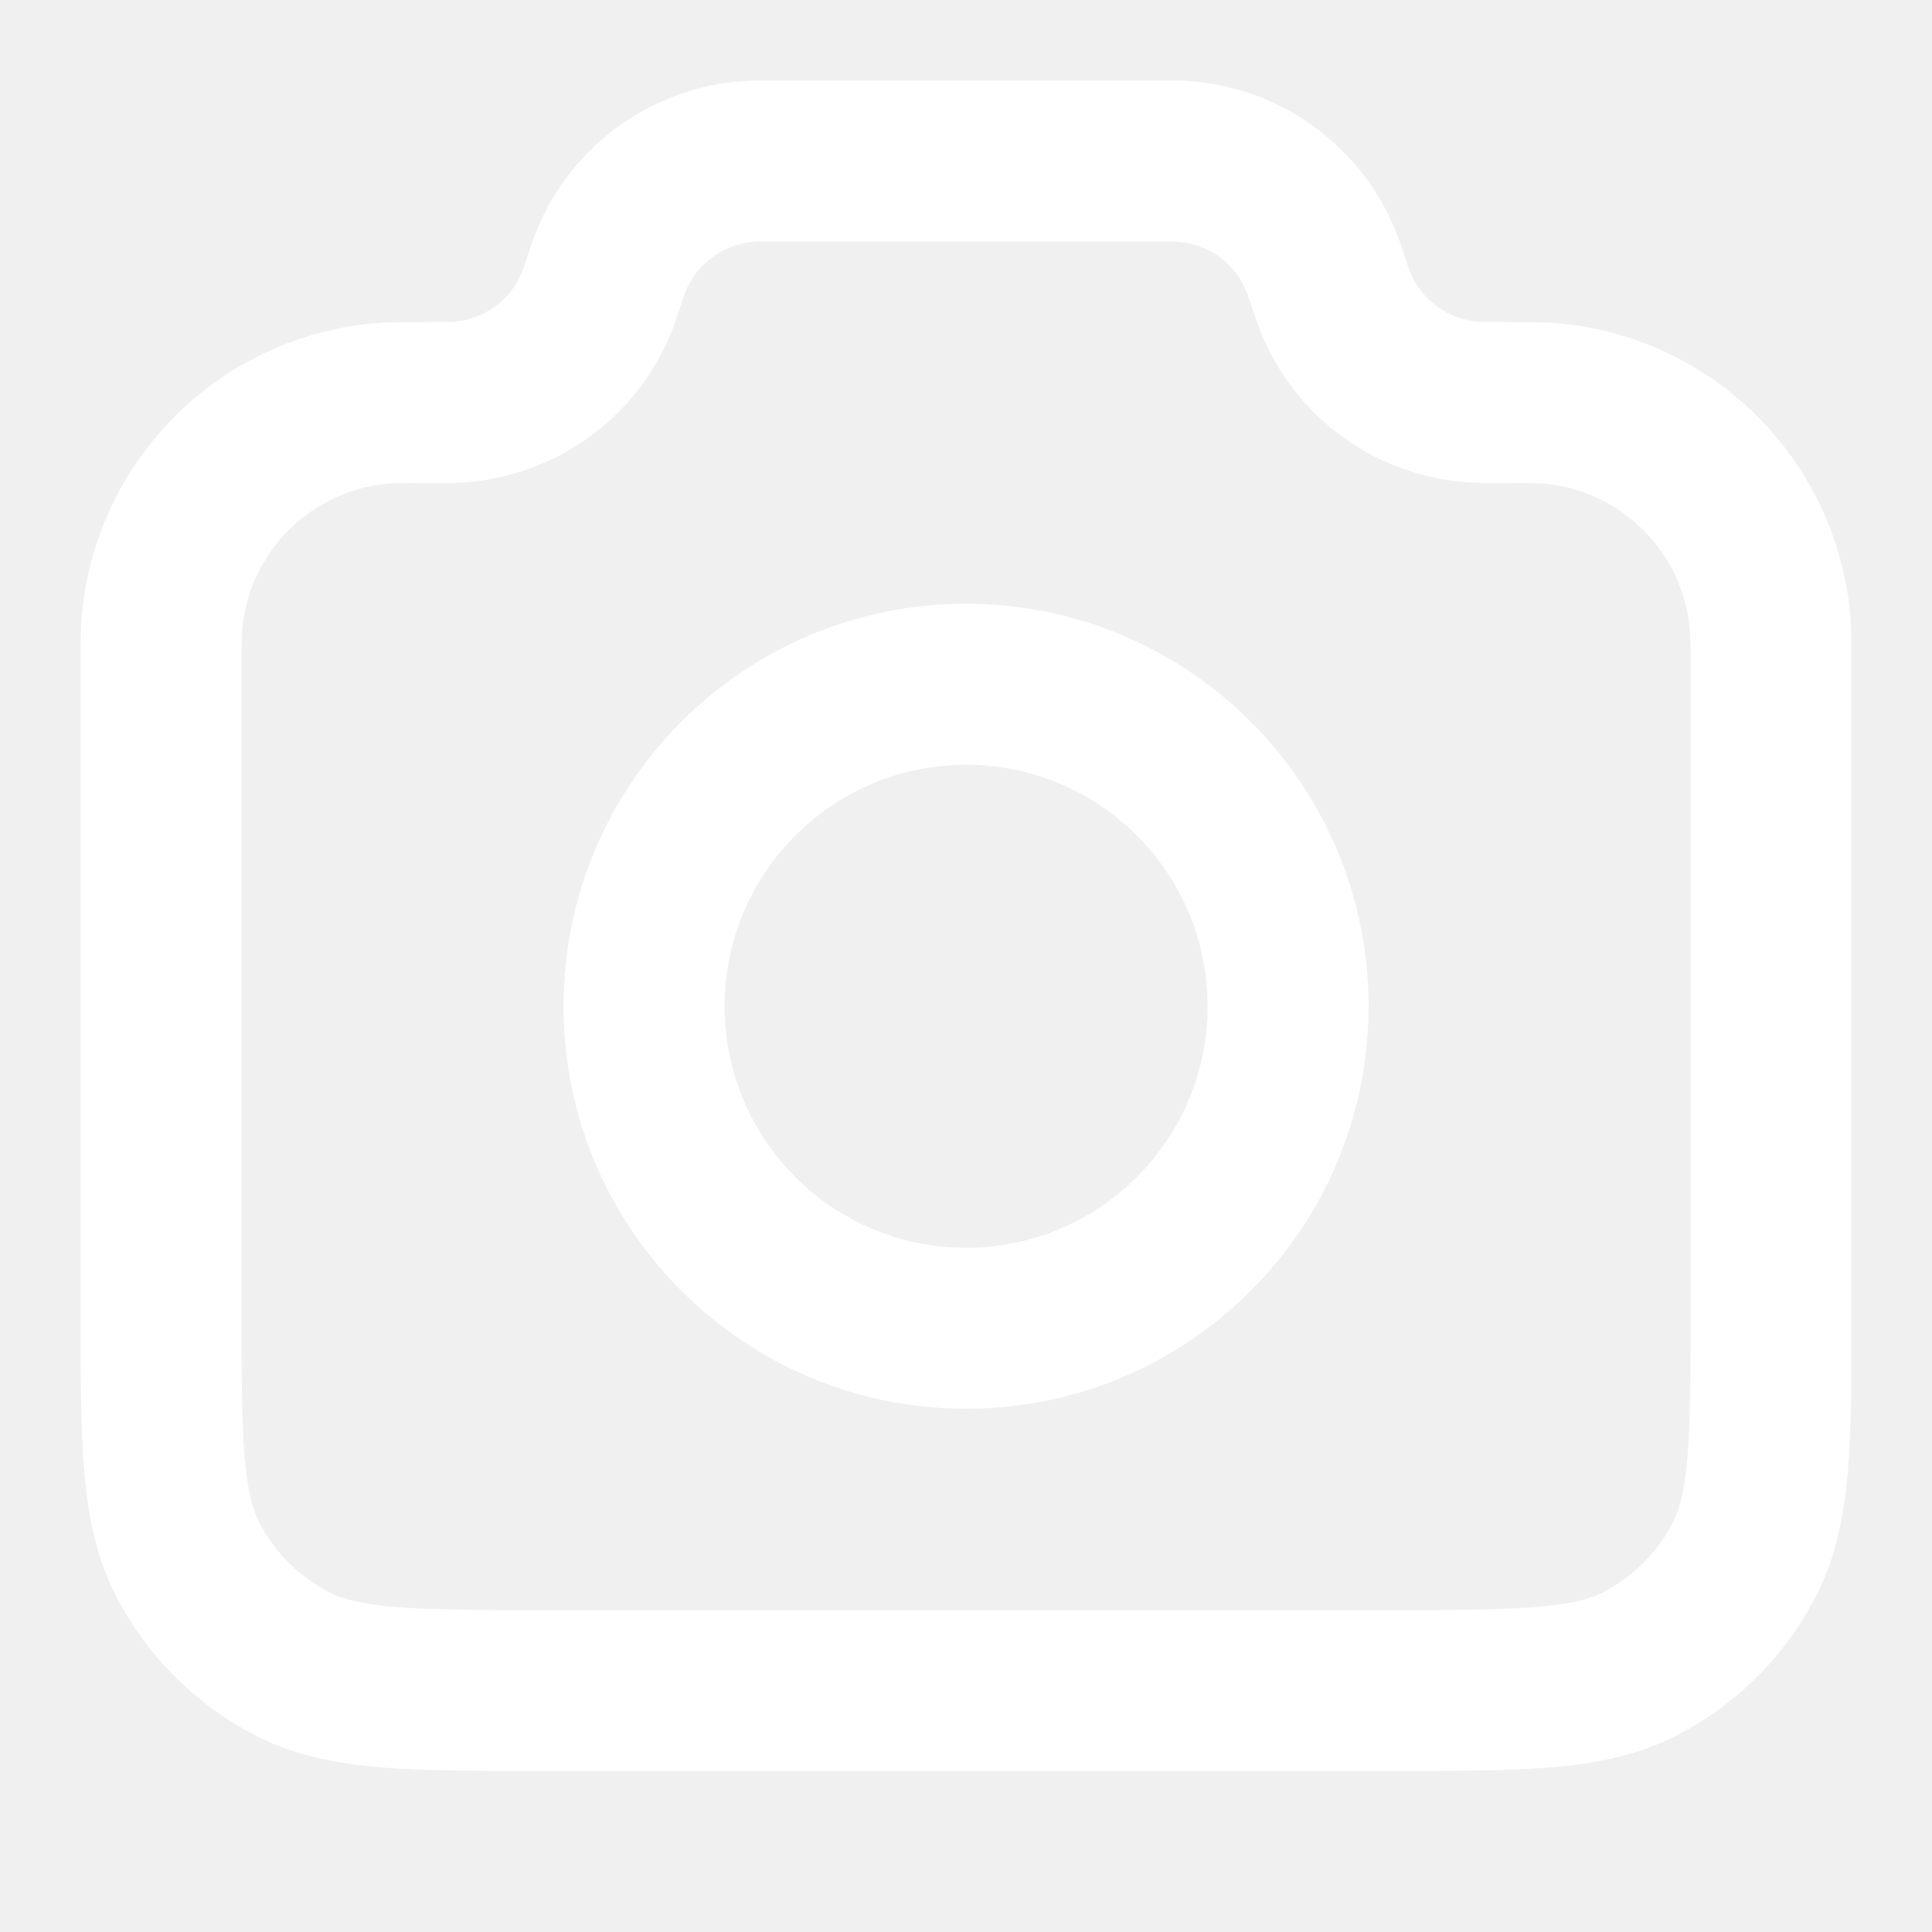
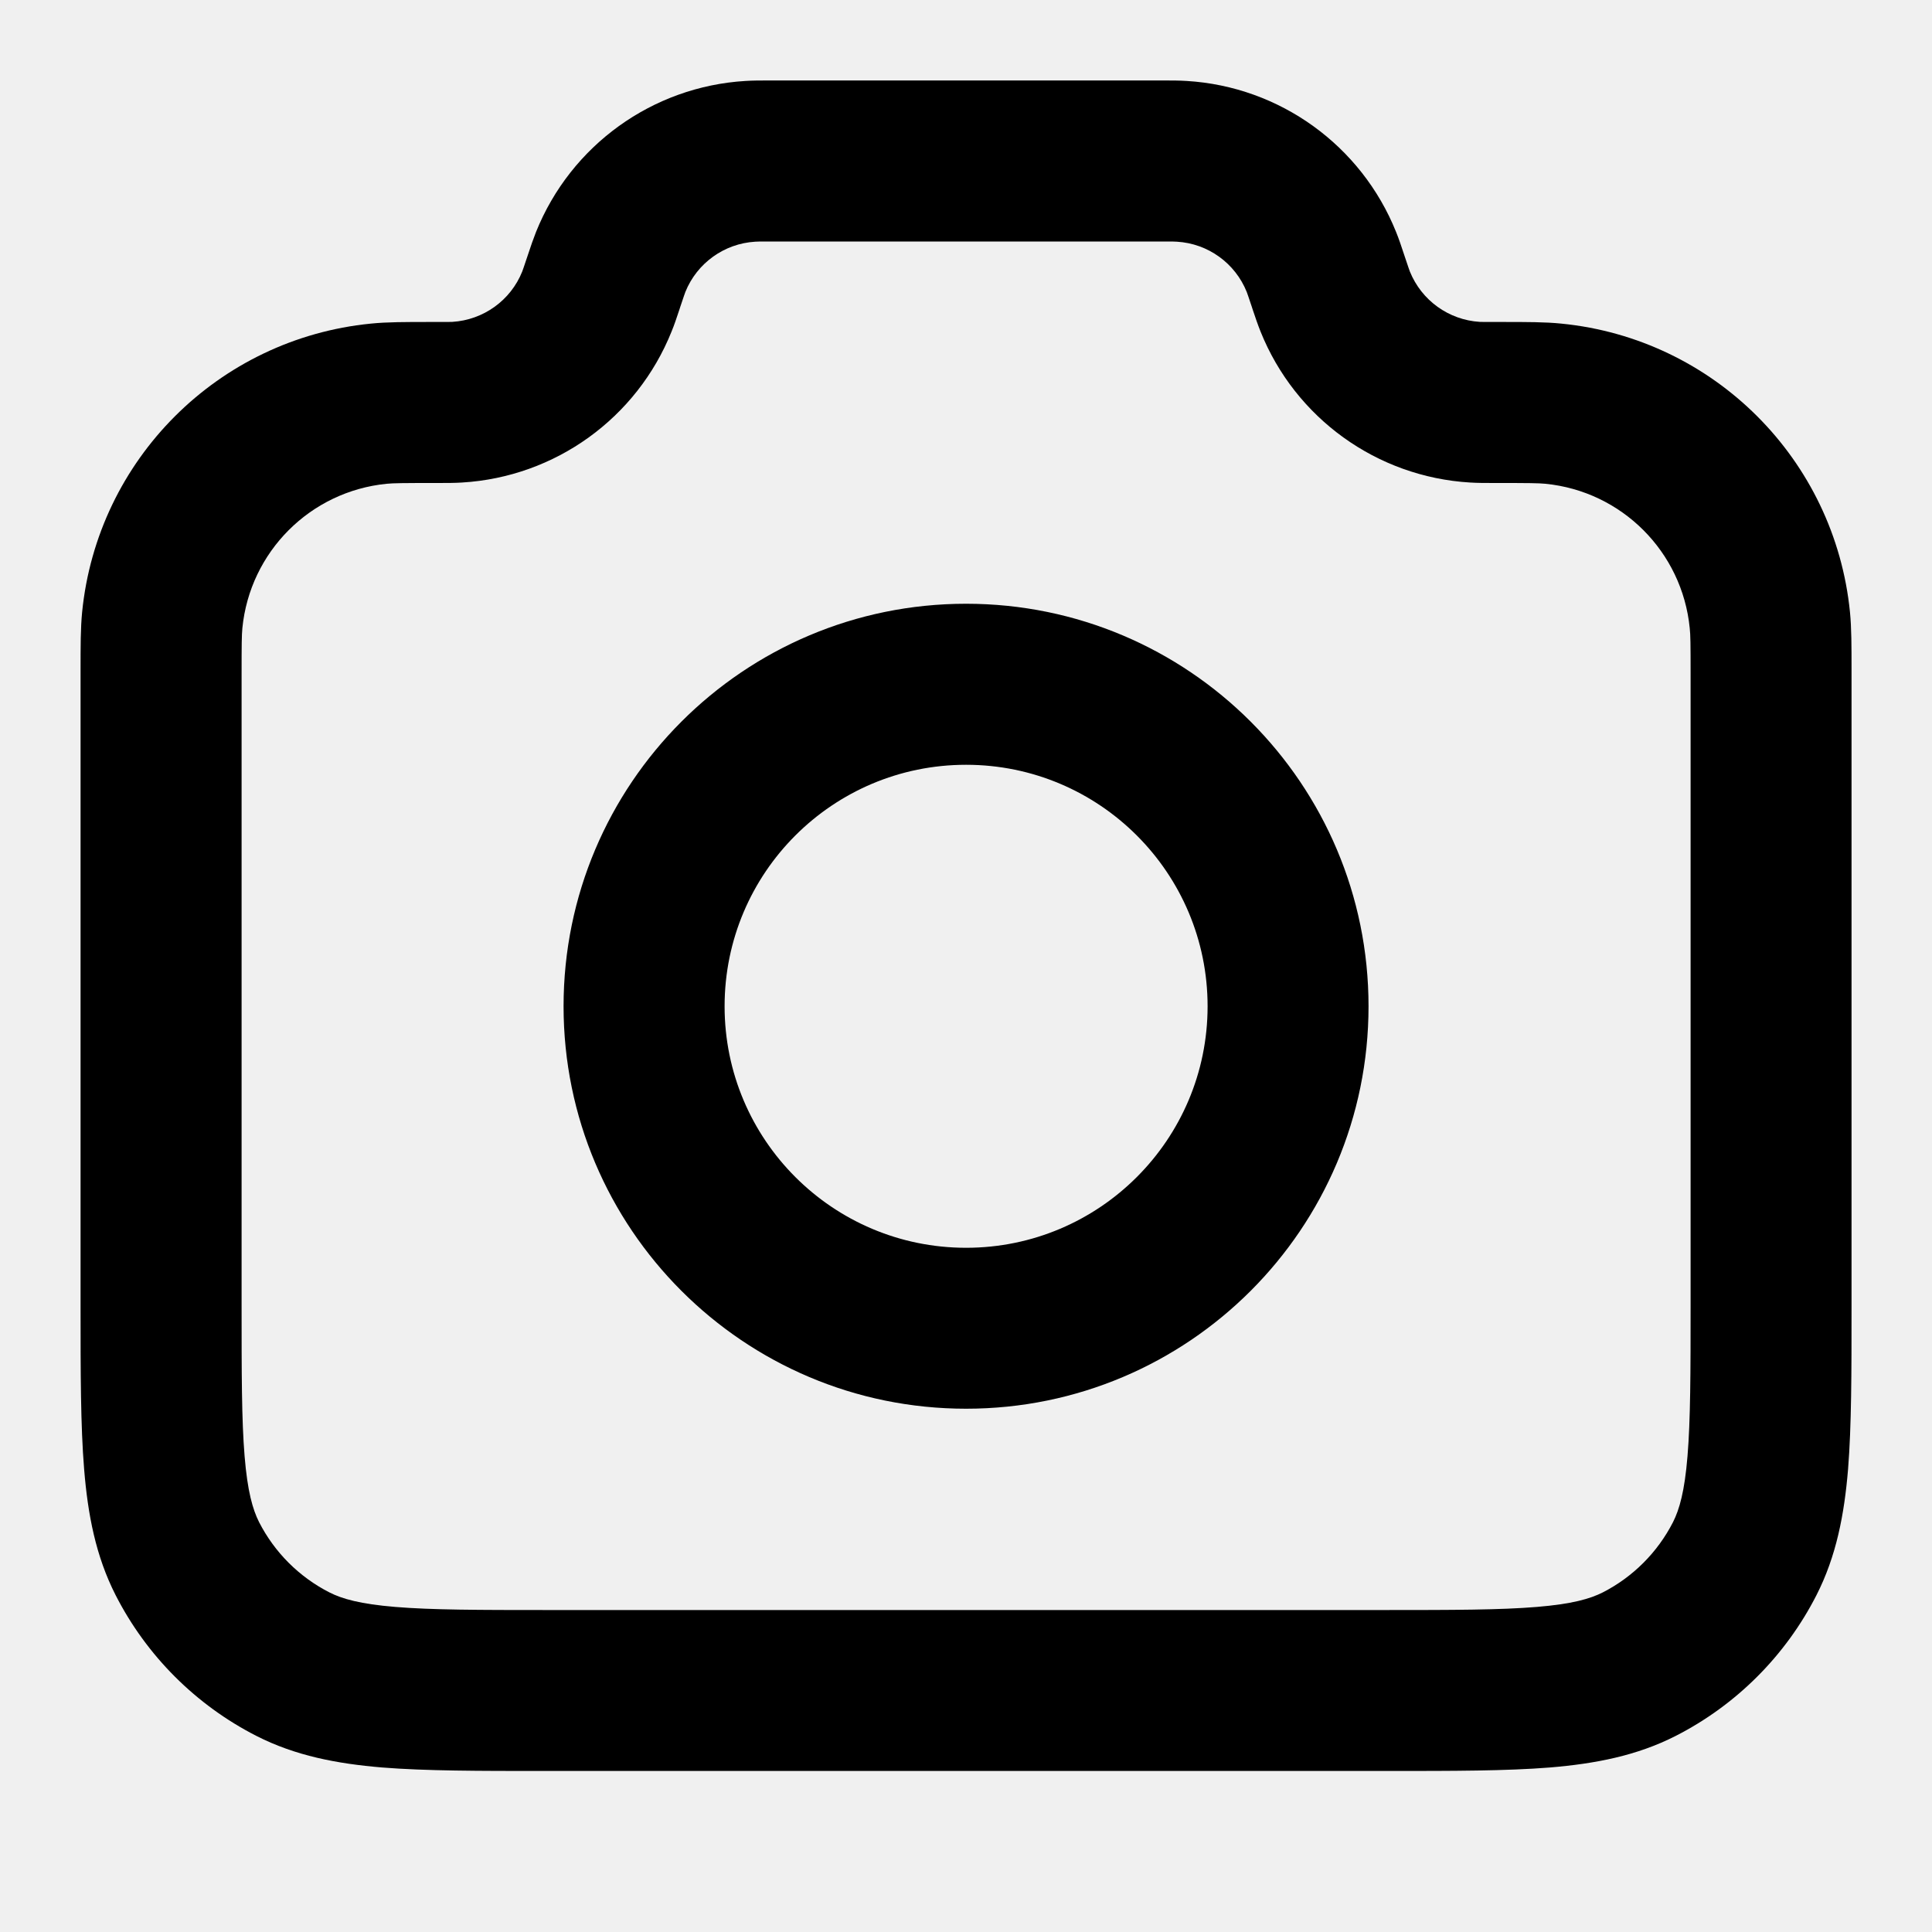
<svg xmlns="http://www.w3.org/2000/svg" width="20" height="20" viewBox="0 0 20 20" fill="none">
  <g id="icon/camera">
-     <path id="Icon (Stroke)" fill-rule="evenodd" clip-rule="evenodd" d="M7.965 0.833C7.972 0.833 7.978 0.833 7.985 0.833L12.036 0.833C12.128 0.833 12.208 0.833 12.284 0.838C13.248 0.896 14.092 1.505 14.452 2.401C14.481 2.472 14.506 2.547 14.535 2.635L14.541 2.653C14.58 2.769 14.588 2.793 14.595 2.811C14.716 3.11 14.997 3.312 15.318 3.332C15.337 3.333 15.365 3.333 15.496 3.333C15.512 3.333 15.527 3.333 15.543 3.333C15.805 3.333 15.998 3.333 16.163 3.35C17.744 3.506 18.994 4.757 19.151 6.338C19.167 6.503 19.167 6.688 19.167 6.938C19.167 6.952 19.167 6.966 19.167 6.981V13.534C19.167 14.205 19.167 14.759 19.131 15.21C19.092 15.678 19.01 16.109 18.804 16.513C18.484 17.14 17.974 17.65 17.347 17.97C16.943 18.176 16.512 18.258 16.044 18.297C15.593 18.333 15.039 18.333 14.368 18.333H5.633C4.962 18.333 4.408 18.333 3.957 18.297C3.489 18.258 3.058 18.176 2.654 17.97C2.027 17.65 1.517 17.14 1.197 16.513C0.991 16.109 0.909 15.678 0.871 15.21C0.834 14.759 0.834 14.205 0.834 13.534L0.834 6.981C0.834 6.966 0.834 6.952 0.834 6.938C0.834 6.688 0.834 6.503 0.85 6.338C1.007 4.757 2.258 3.506 3.839 3.35C4.004 3.333 4.196 3.333 4.459 3.333C4.474 3.333 4.49 3.333 4.505 3.333C4.636 3.333 4.664 3.333 4.683 3.332C5.004 3.312 5.286 3.11 5.406 2.811C5.413 2.793 5.421 2.769 5.46 2.653C5.462 2.647 5.464 2.641 5.466 2.635C5.495 2.547 5.521 2.472 5.549 2.401C5.909 1.505 6.753 0.896 7.717 0.838C7.794 0.833 7.874 0.833 7.965 0.833ZM7.985 2.5C7.863 2.5 7.837 2.5 7.818 2.502C7.497 2.521 7.215 2.724 7.095 3.022C7.088 3.04 7.08 3.064 7.041 3.18C7.039 3.186 7.037 3.193 7.035 3.199C7.006 3.286 6.981 3.362 6.952 3.432C6.592 4.329 5.748 4.937 4.784 4.995C4.708 5 4.624 5 4.527 5C4.52 5 4.513 5 4.505 5C4.176 5 4.074 5.001 4.003 5.008C3.212 5.086 2.587 5.712 2.509 6.502C2.502 6.574 2.501 6.669 2.501 6.981V13.5C2.501 14.214 2.501 14.699 2.532 15.074C2.562 15.44 2.616 15.626 2.682 15.757C2.842 16.07 3.097 16.325 3.411 16.485C3.541 16.551 3.728 16.605 4.093 16.635C4.468 16.666 4.954 16.667 5.667 16.667H14.334C15.048 16.667 15.533 16.666 15.908 16.635C16.273 16.605 16.46 16.551 16.591 16.485C16.904 16.325 17.159 16.07 17.319 15.757C17.385 15.626 17.439 15.44 17.469 15.074C17.5 14.699 17.501 14.214 17.501 13.5V6.981C17.501 6.669 17.5 6.574 17.492 6.502C17.414 5.712 16.789 5.086 15.998 5.008C15.927 5.001 15.825 5 15.496 5L15.475 5C15.377 5 15.294 5 15.217 4.995C14.253 4.937 13.409 4.329 13.049 3.432C13.021 3.362 12.995 3.286 12.966 3.199L12.96 3.18C12.921 3.064 12.913 3.04 12.906 3.022C12.786 2.724 12.505 2.521 12.183 2.502C12.164 2.5 12.139 2.5 12.016 2.5H7.985ZM10.001 7.917C8.62 7.917 7.501 9.036 7.501 10.417C7.501 11.797 8.62 12.917 10.001 12.917C11.381 12.917 12.501 11.797 12.501 10.417C12.501 9.036 11.381 7.917 10.001 7.917ZM5.834 10.417C5.834 8.115 7.699 6.25 10.001 6.25C12.302 6.25 14.167 8.115 14.167 10.417C14.167 12.718 12.302 14.583 10.001 14.583C7.699 14.583 5.834 12.718 5.834 10.417Z" fill="white" />
+     <path id="Icon (Stroke)" fill-rule="evenodd" clip-rule="evenodd" d="M7.965 0.833C7.972 0.833 7.978 0.833 7.985 0.833L12.036 0.833C12.128 0.833 12.208 0.833 12.284 0.838C13.248 0.896 14.092 1.505 14.452 2.401C14.481 2.472 14.506 2.547 14.535 2.635L14.541 2.653C14.58 2.769 14.588 2.793 14.595 2.811C14.716 3.11 14.997 3.312 15.318 3.332C15.337 3.333 15.365 3.333 15.496 3.333C15.512 3.333 15.527 3.333 15.543 3.333C15.805 3.333 15.998 3.333 16.163 3.35C17.744 3.506 18.994 4.757 19.151 6.338C19.167 6.503 19.167 6.688 19.167 6.938C19.167 6.952 19.167 6.966 19.167 6.981V13.534C19.167 14.205 19.167 14.759 19.131 15.21C19.092 15.678 19.01 16.109 18.804 16.513C18.484 17.14 17.974 17.65 17.347 17.97C16.943 18.176 16.512 18.258 16.044 18.297C15.593 18.333 15.039 18.333 14.368 18.333H5.633C4.962 18.333 4.408 18.333 3.957 18.297C3.489 18.258 3.058 18.176 2.654 17.97C2.027 17.65 1.517 17.14 1.197 16.513C0.991 16.109 0.909 15.678 0.871 15.21C0.834 14.759 0.834 14.205 0.834 13.534L0.834 6.981C0.834 6.966 0.834 6.952 0.834 6.938C0.834 6.688 0.834 6.503 0.85 6.338C1.007 4.757 2.258 3.506 3.839 3.35C4.004 3.333 4.196 3.333 4.459 3.333C4.474 3.333 4.49 3.333 4.505 3.333C4.636 3.333 4.664 3.333 4.683 3.332C5.004 3.312 5.286 3.11 5.406 2.811C5.413 2.793 5.421 2.769 5.46 2.653C5.462 2.647 5.464 2.641 5.466 2.635C5.495 2.547 5.521 2.472 5.549 2.401C5.909 1.505 6.753 0.896 7.717 0.838C7.794 0.833 7.874 0.833 7.965 0.833ZM7.985 2.5C7.863 2.5 7.837 2.5 7.818 2.502C7.497 2.521 7.215 2.724 7.095 3.022C7.088 3.04 7.08 3.064 7.041 3.18C7.039 3.186 7.037 3.193 7.035 3.199C7.006 3.286 6.981 3.362 6.952 3.432C6.592 4.329 5.748 4.937 4.784 4.995C4.708 5 4.624 5 4.527 5C4.52 5 4.513 5 4.505 5C4.176 5 4.074 5.001 4.003 5.008C3.212 5.086 2.587 5.712 2.509 6.502C2.502 6.574 2.501 6.669 2.501 6.981V13.5C2.501 14.214 2.501 14.699 2.532 15.074C2.562 15.44 2.616 15.626 2.682 15.757C2.842 16.07 3.097 16.325 3.411 16.485C3.541 16.551 3.728 16.605 4.093 16.635C4.468 16.666 4.954 16.667 5.667 16.667H14.334C15.048 16.667 15.533 16.666 15.908 16.635C16.273 16.605 16.46 16.551 16.591 16.485C16.904 16.325 17.159 16.07 17.319 15.757C17.385 15.626 17.439 15.44 17.469 15.074C17.5 14.699 17.501 14.214 17.501 13.5V6.981C17.501 6.669 17.5 6.574 17.492 6.502C17.414 5.712 16.789 5.086 15.998 5.008C15.927 5.001 15.825 5 15.496 5L15.475 5C15.377 5 15.294 5 15.217 4.995C14.253 4.937 13.409 4.329 13.049 3.432C13.021 3.362 12.995 3.286 12.966 3.199L12.96 3.18C12.921 3.064 12.913 3.04 12.906 3.022C12.786 2.724 12.505 2.521 12.183 2.502C12.164 2.5 12.139 2.5 12.016 2.5H7.985ZM10.001 7.917C8.62 7.917 7.501 9.036 7.501 10.417C7.501 11.797 8.62 12.917 10.001 12.917C11.381 12.917 12.501 11.797 12.501 10.417C12.501 9.036 11.381 7.917 10.001 7.917ZM5.834 10.417C5.834 8.115 7.699 6.25 10.001 6.25C12.302 6.25 14.167 8.115 14.167 10.417C14.167 12.718 12.302 14.583 10.001 14.583C7.699 14.583 5.834 12.718 5.834 10.417Z" fill="black" />
  </g>
</svg>
